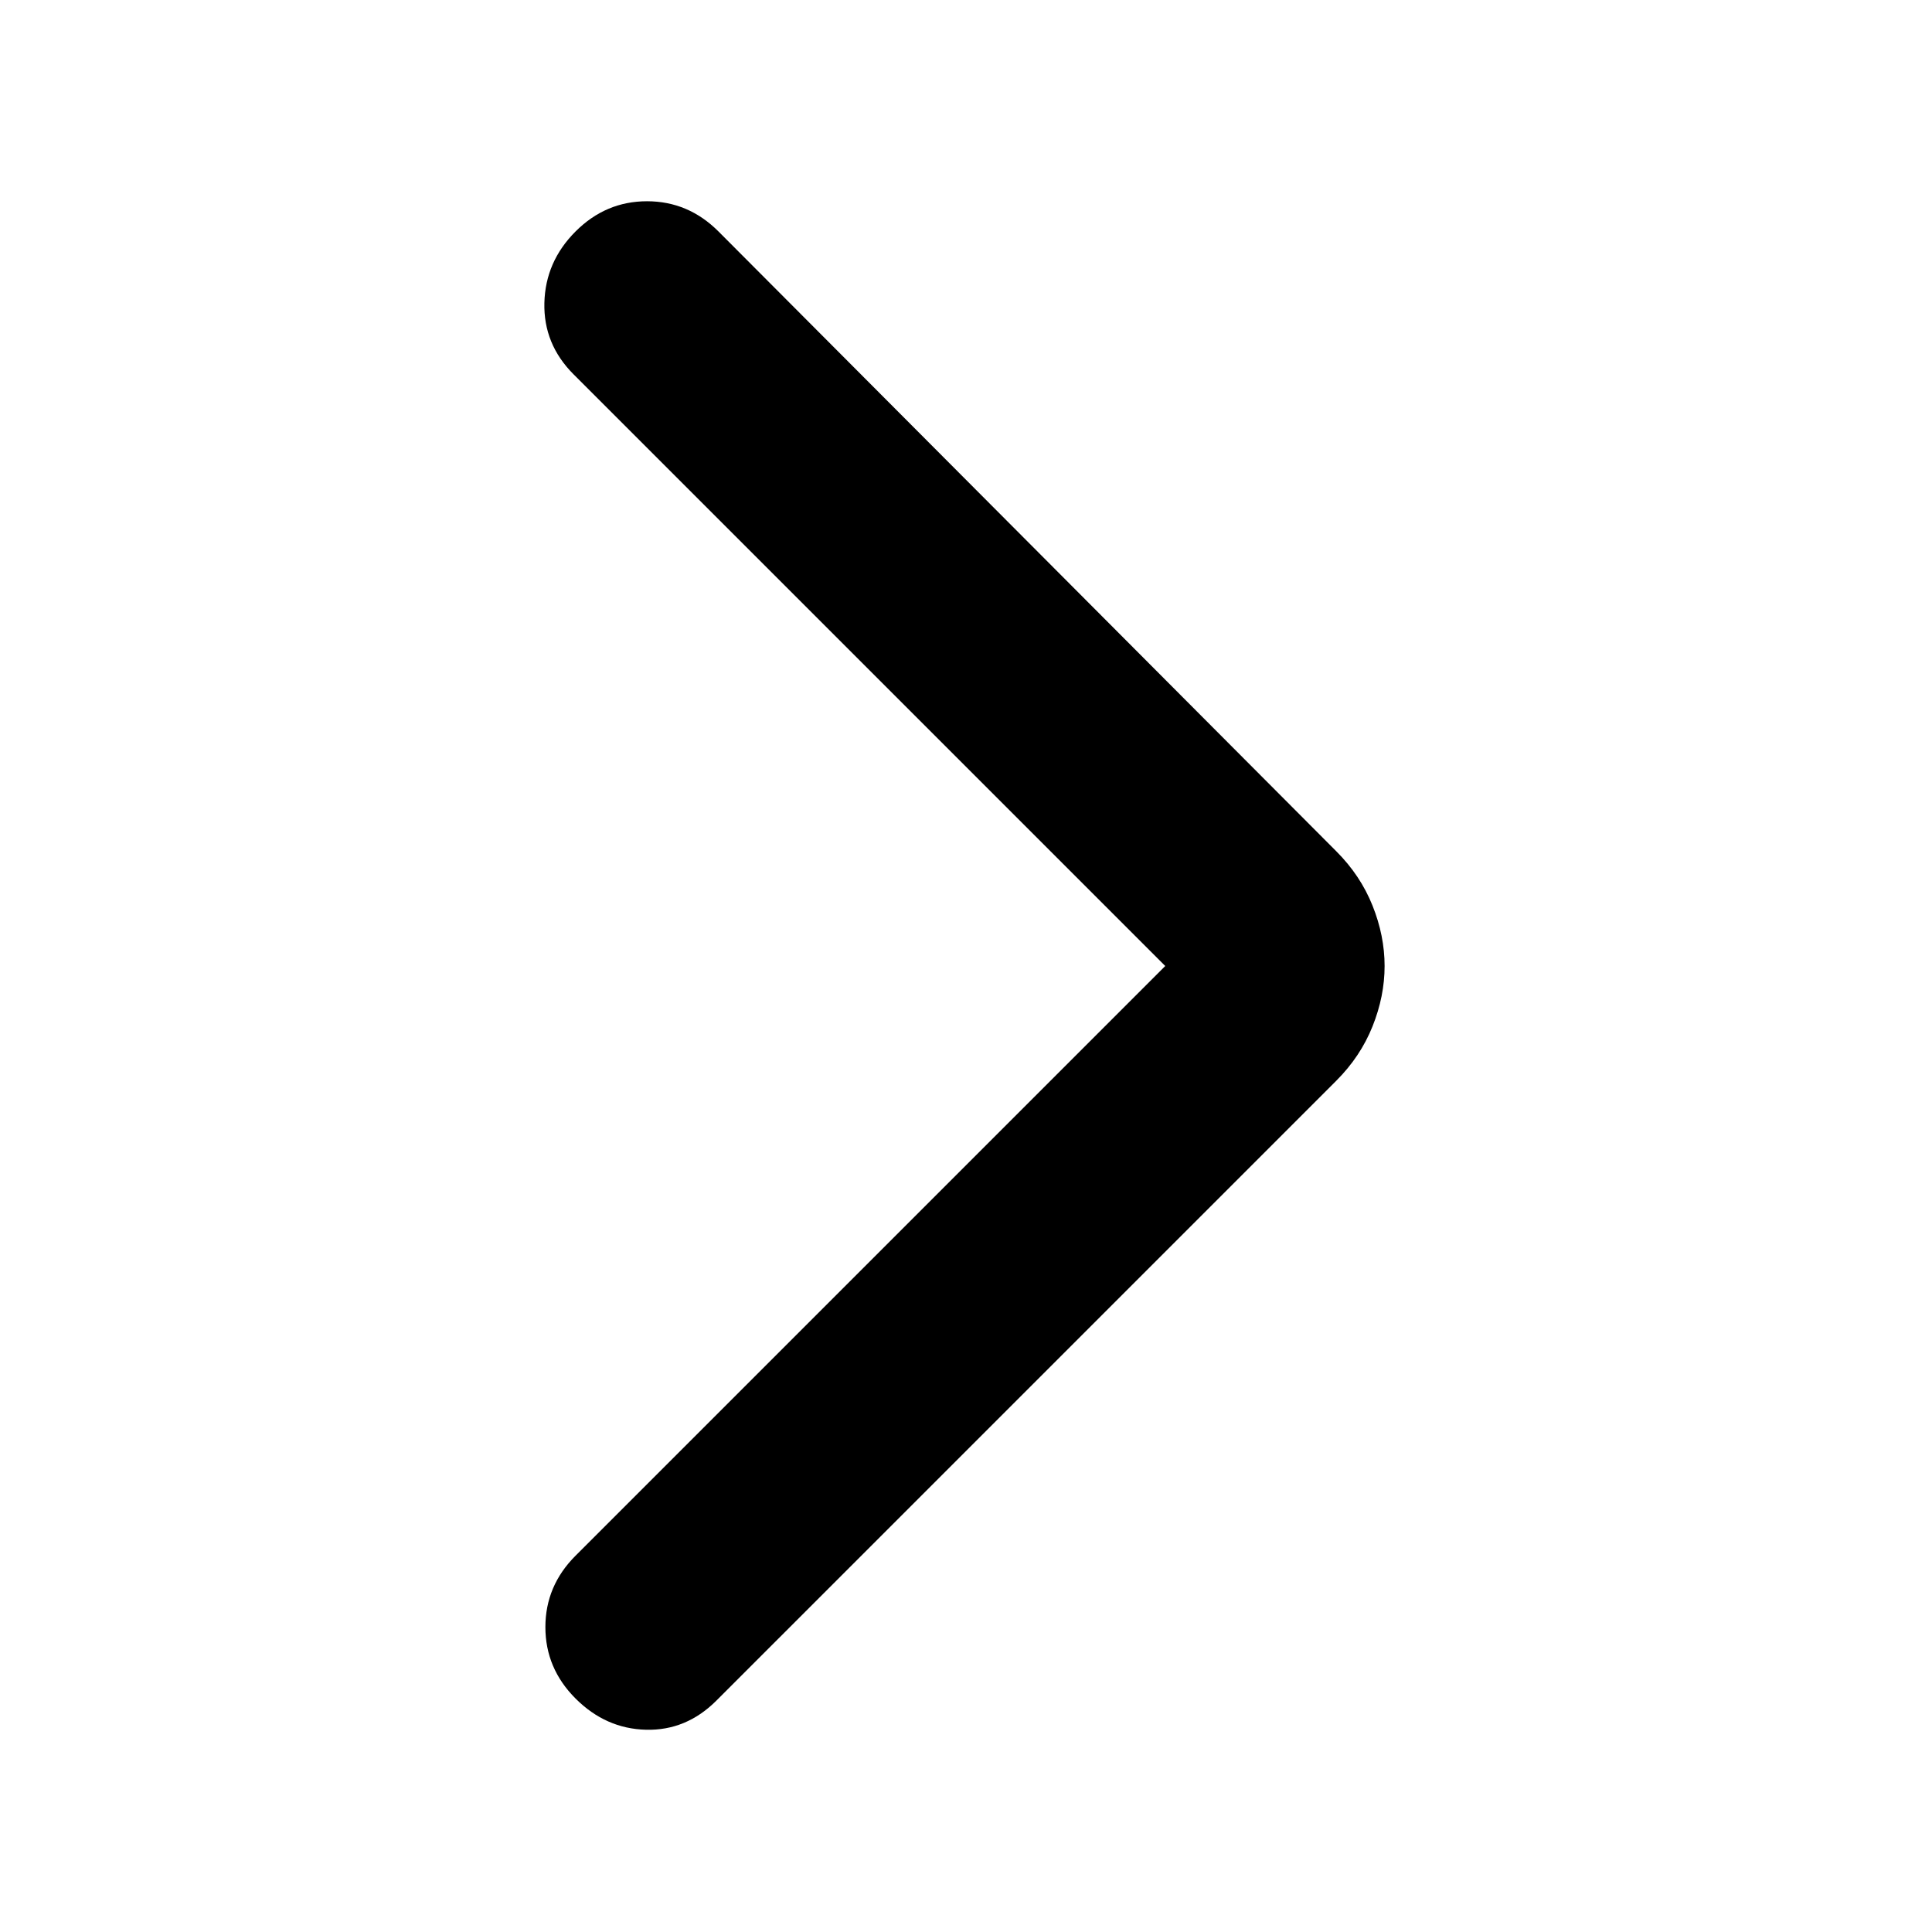
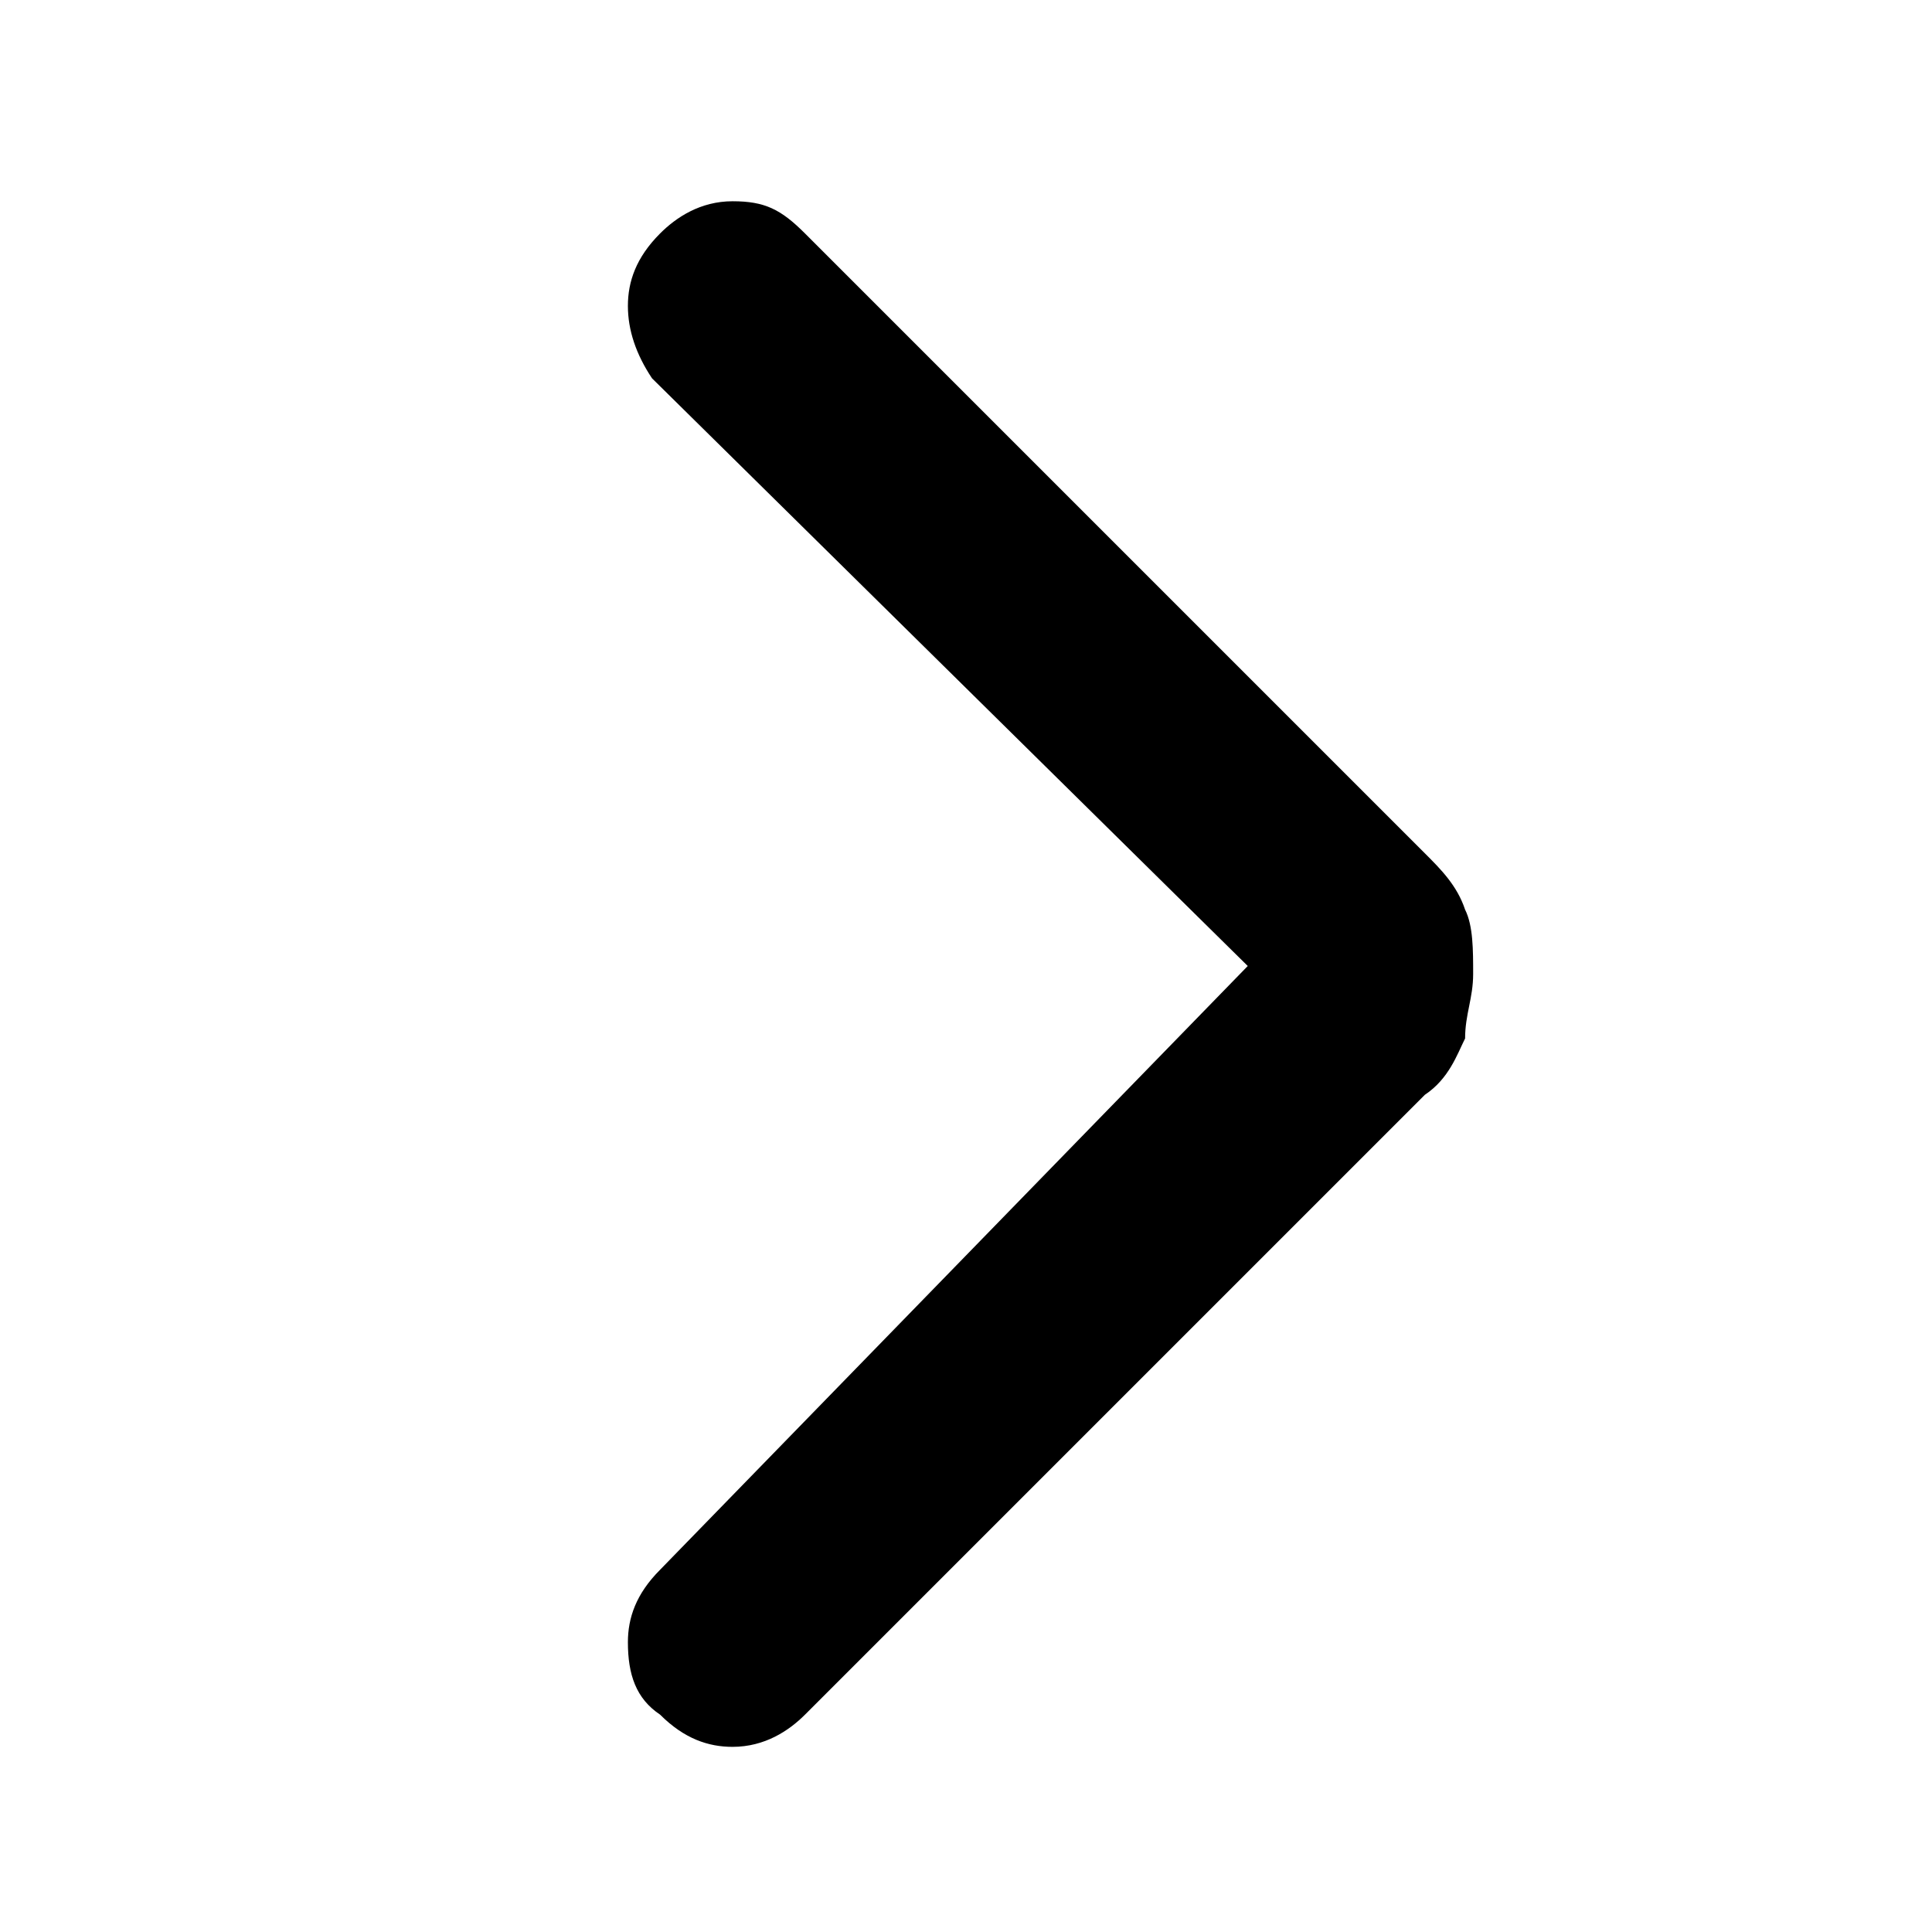
- <svg xmlns="http://www.w3.org/2000/svg" height="24px" viewBox="0 -960 960 960" width="24px" fill="inherit">
-   <path d="M579-480 285-774q-15-15-14.5-35.5T286-845q15-15 35.5-15t35.5 15l307 308q12 12 18 27t6 30q0 15-6 30t-18 27L356-115q-15 15-35 14.5T286-116q-15-15-15-35.5t15-35.5l293-293Z" />
+ <svg xmlns="http://www.w3.org/2000/svg" version="1.1" id="Calque_1" x="0px" y="0px" viewBox="0 0 24 24" style="enable-background:new 0 0 24 24;" xml:space="preserve">
+   <path d="M15.5,12L8.1,4.7C7.9,4.4,7.8,4.1,7.8,3.8c0-0.3,0.1-0.6,0.4-0.9c0.2-0.2,0.5-0.4,0.9-0.4s0.6,0.1,0.9,0.4l7.7,7.7  c0.2,0.2,0.4,0.4,0.5,0.7c0.1,0.2,0.1,0.5,0.1,0.8s-0.1,0.5-0.1,0.8c-0.1,0.2-0.2,0.5-0.5,0.7l-7.7,7.7c-0.2,0.2-0.5,0.4-0.9,0.4  c-0.3,0-0.6-0.1-0.9-0.4c-0.3-0.2-0.4-0.5-0.4-0.9c0-0.3,0.1-0.6,0.4-0.9L15.5,12z" />
</svg>
